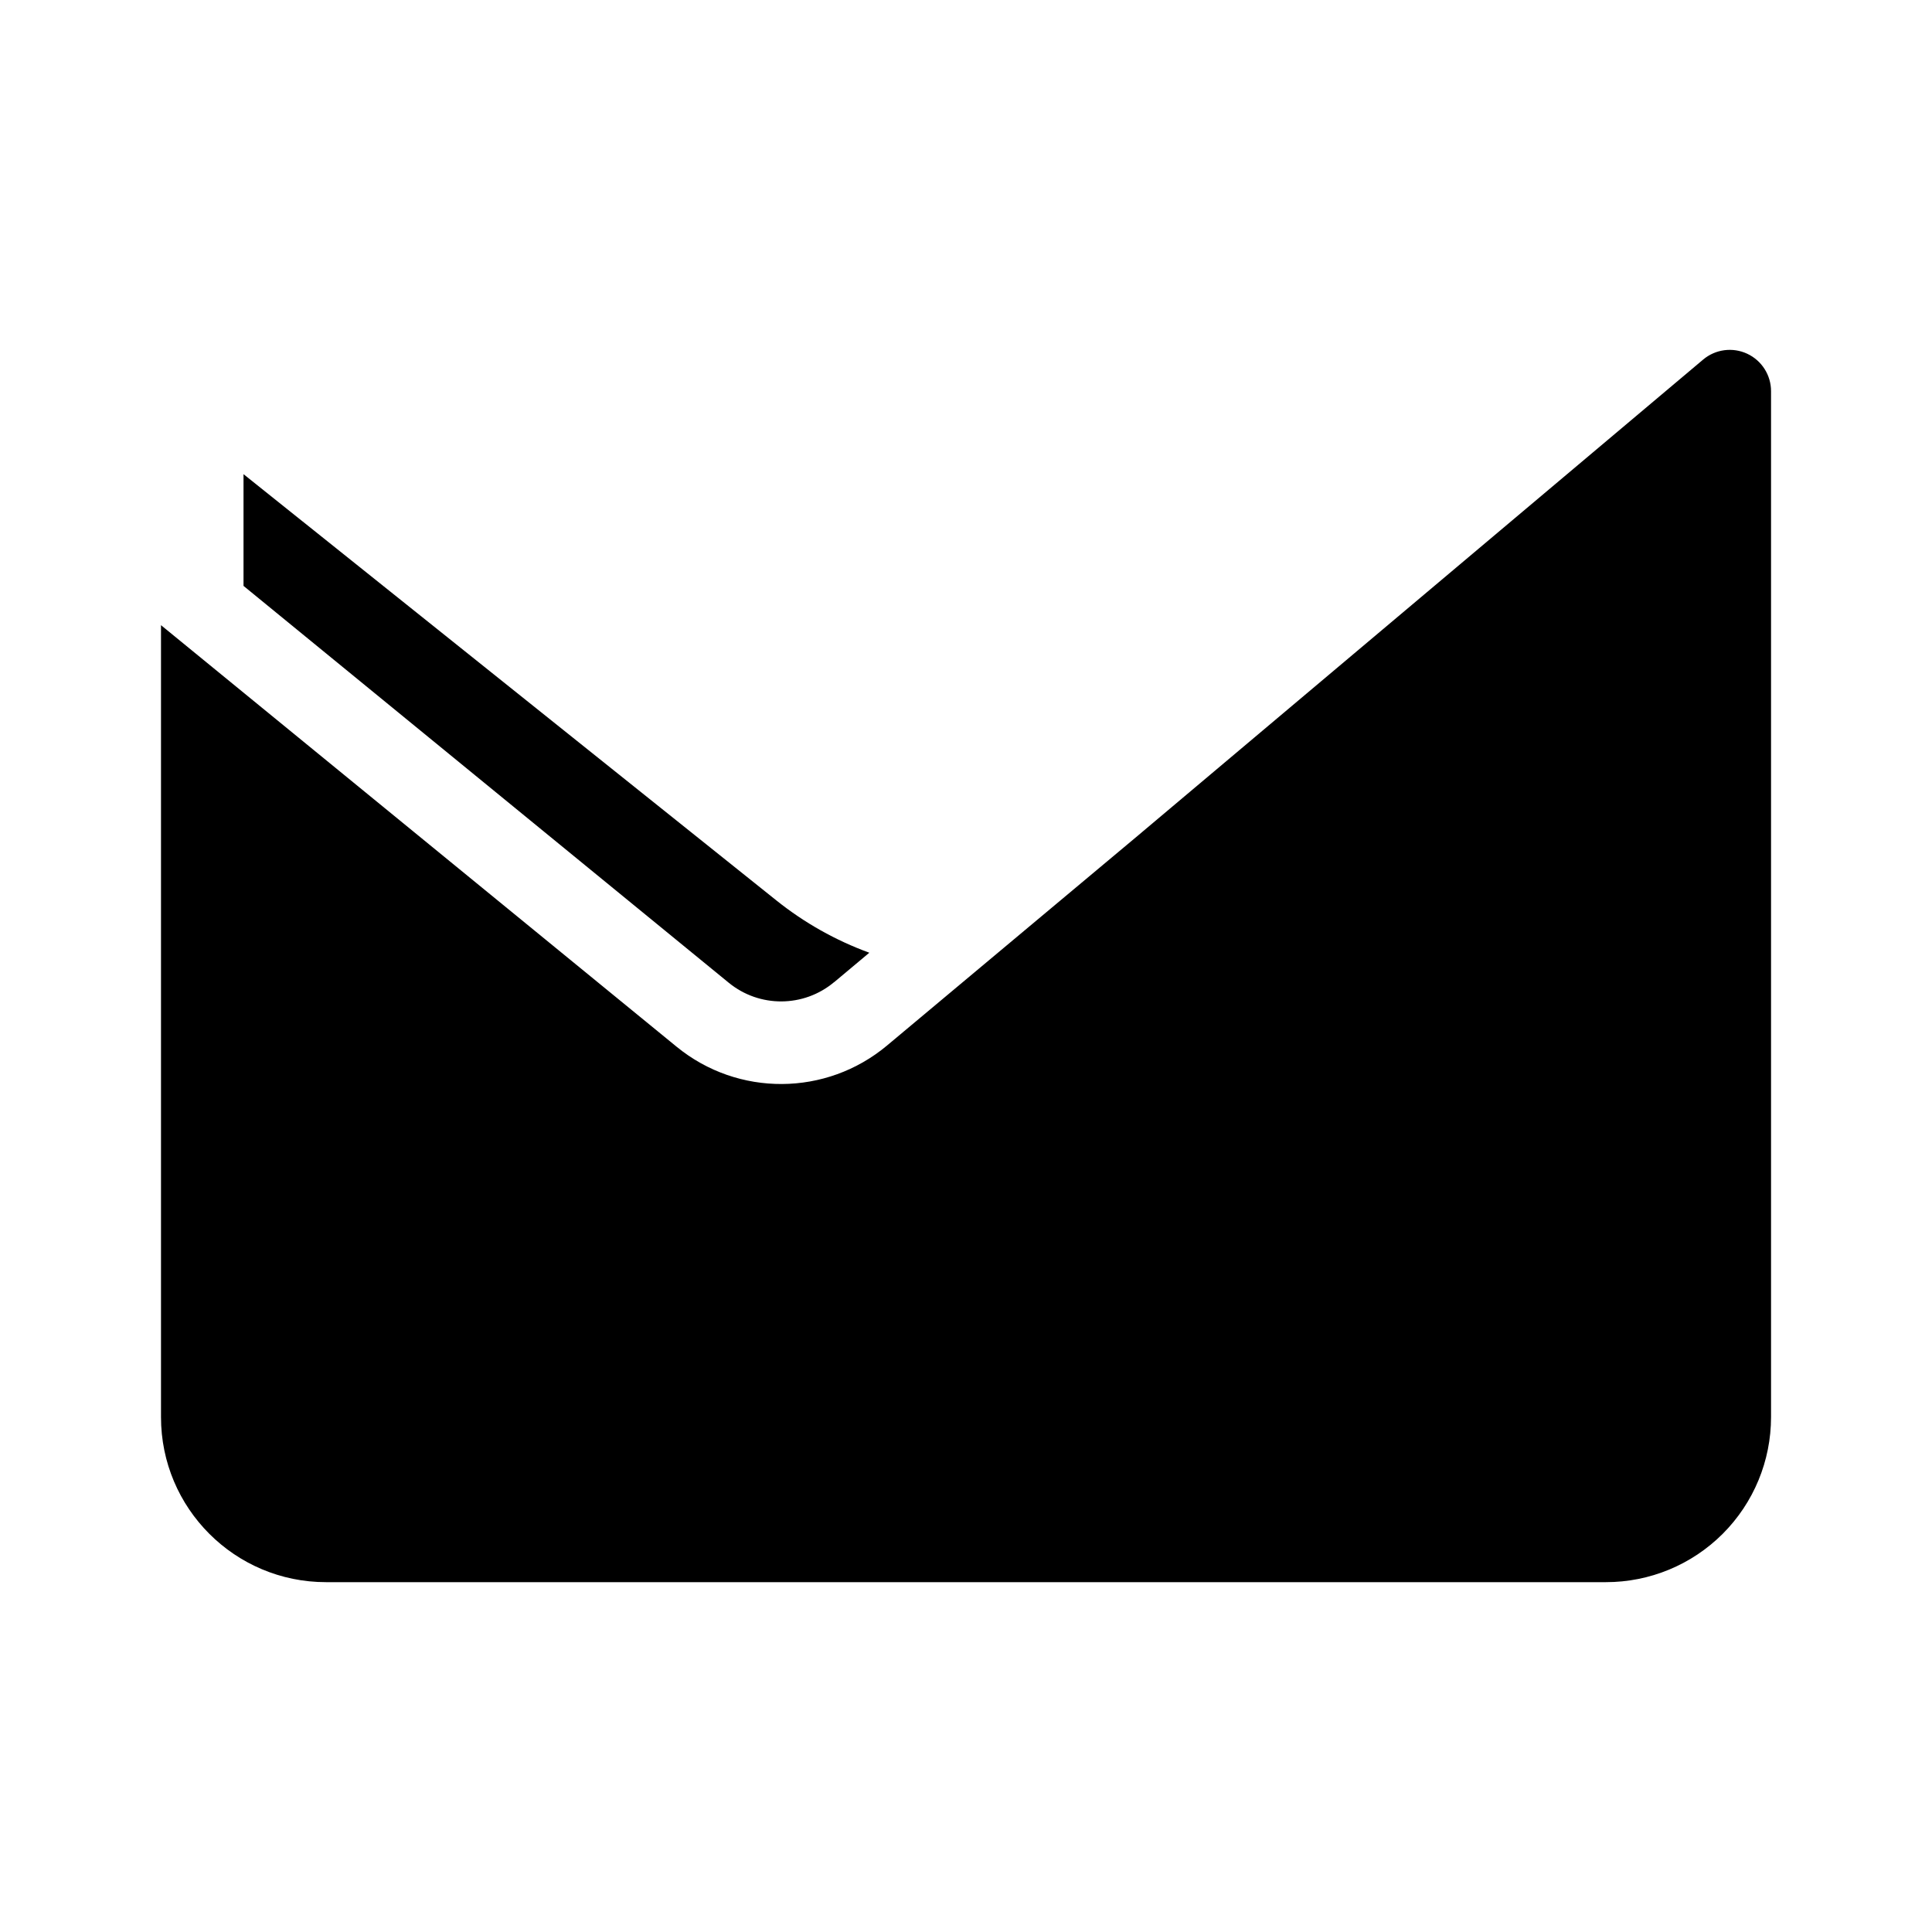
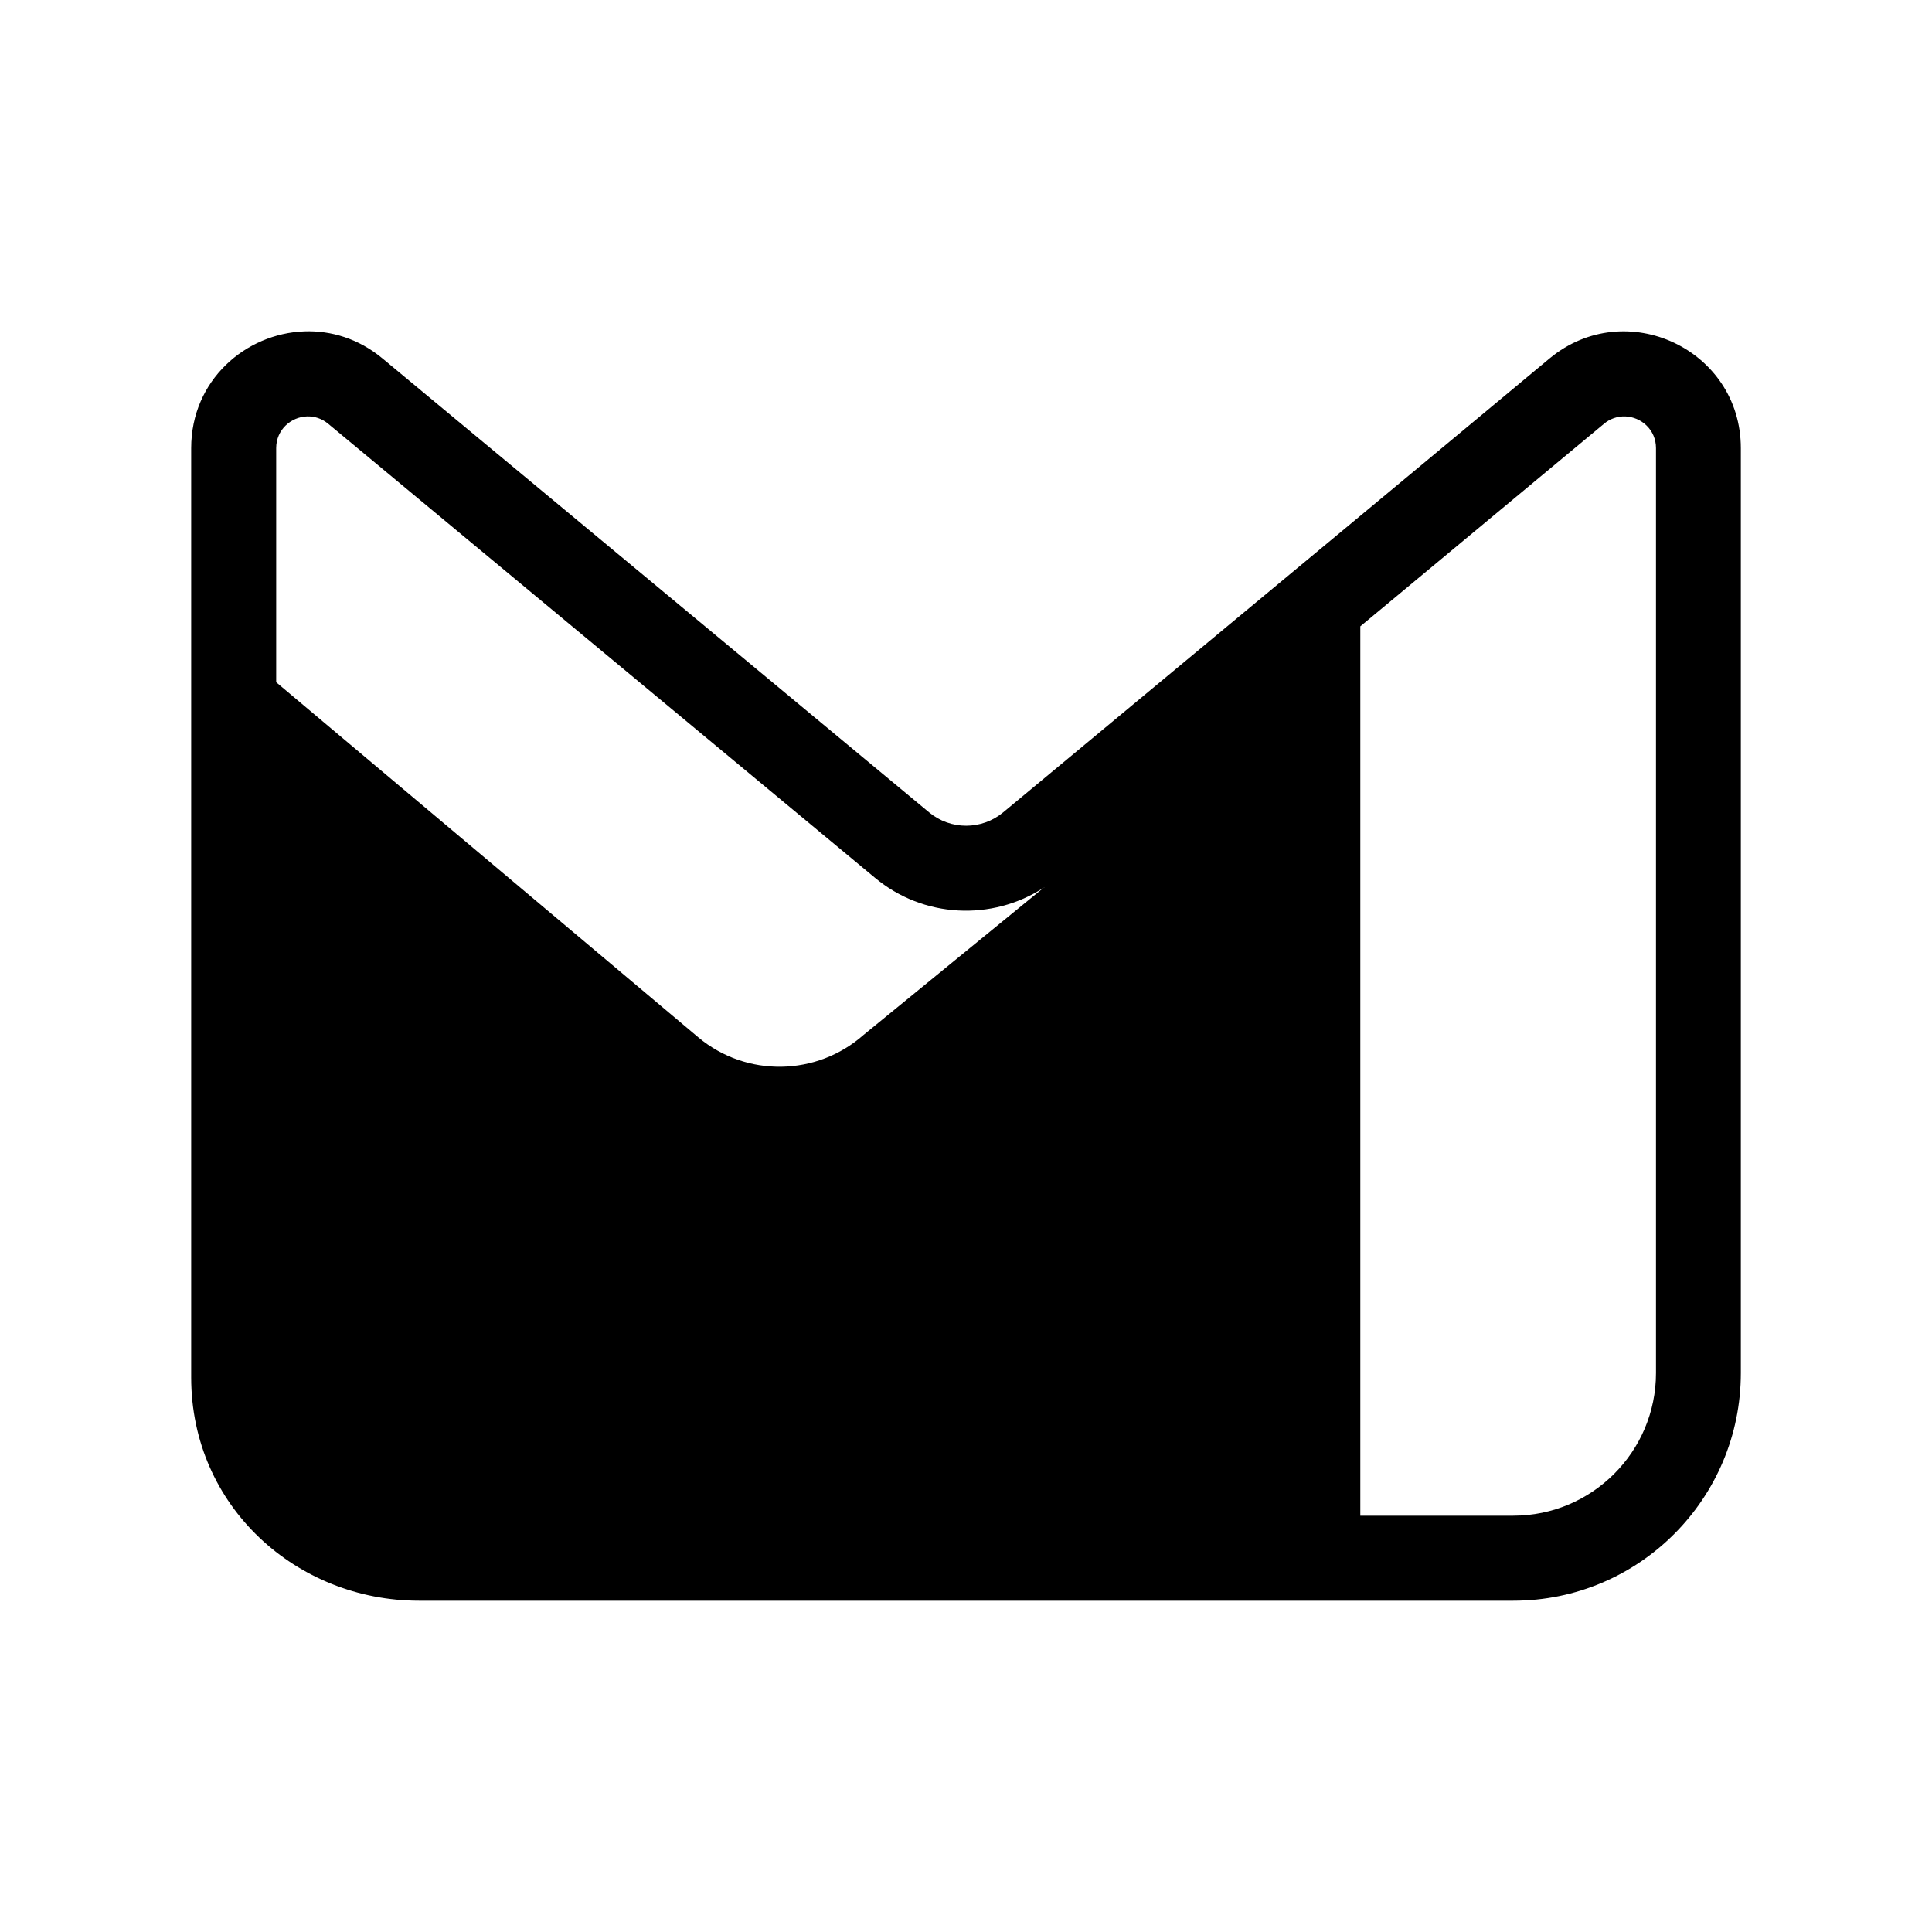
- <svg xmlns="http://www.w3.org/2000/svg" width="192" height="192" viewBox="0 0 192 192">
-   <path d="M16 62.129v78.696a16.4 16.4 0 0 0 16.408 16.408h127.18a16.4 16.4 0 0 0 16.416-16.408V38.875a4.104 4.104 0 0 0-6.744-3.144l-55.752 46.952-.32.272-25.032 20.944a16.4 16.4 0 0 1-20.92.12zm66.896 35.48 3.496-2.928a32.8 32.8 0 0 1-9.24-5.2L24.2 47.121v11.104l48.224 39.44a8.21 8.21 0 0 0 10.472-.064" />
+ <svg xmlns="http://www.w3.org/2000/svg" width="192" height="192">
+   <path d="M30.248 32.931C24.414 33.139 19 37.78 19 44.535v92.359c0 12.83 10.503 22.182 22.633 22.182h108.76c12.491 0 22.609-10.142 22.609-22.633V44.535c0-9.803-11.429-15.179-18.996-8.922l-13.553 11.271-40.77 33.857a5.76 5.76 0 0 1-7.34 0L37.997 35.612c-2.357-1.955-5.096-2.776-7.748-2.682zm.262 8.451c.722-.025 1.469.2 2.111.737l54.322 45.107c4.811 4.02 11.631 4.334 16.781.992l.045-.045h.023c-.022.022-.045.045-.068.045l-17.912 14.637c-4.653 4.11-11.633 4.223-16.398.248L27.447 67.8V44.534c0-1.833 1.474-3.098 3.062-3.153zm131 0c1.588.055 3.06 1.32 3.06 3.152v91.909c0 7.837-6.368 14.185-14.184 14.185h-15.2V62.245l24.212-20.126a3.1 3.1 0 0 1 2.112-.736z" />
</svg>
